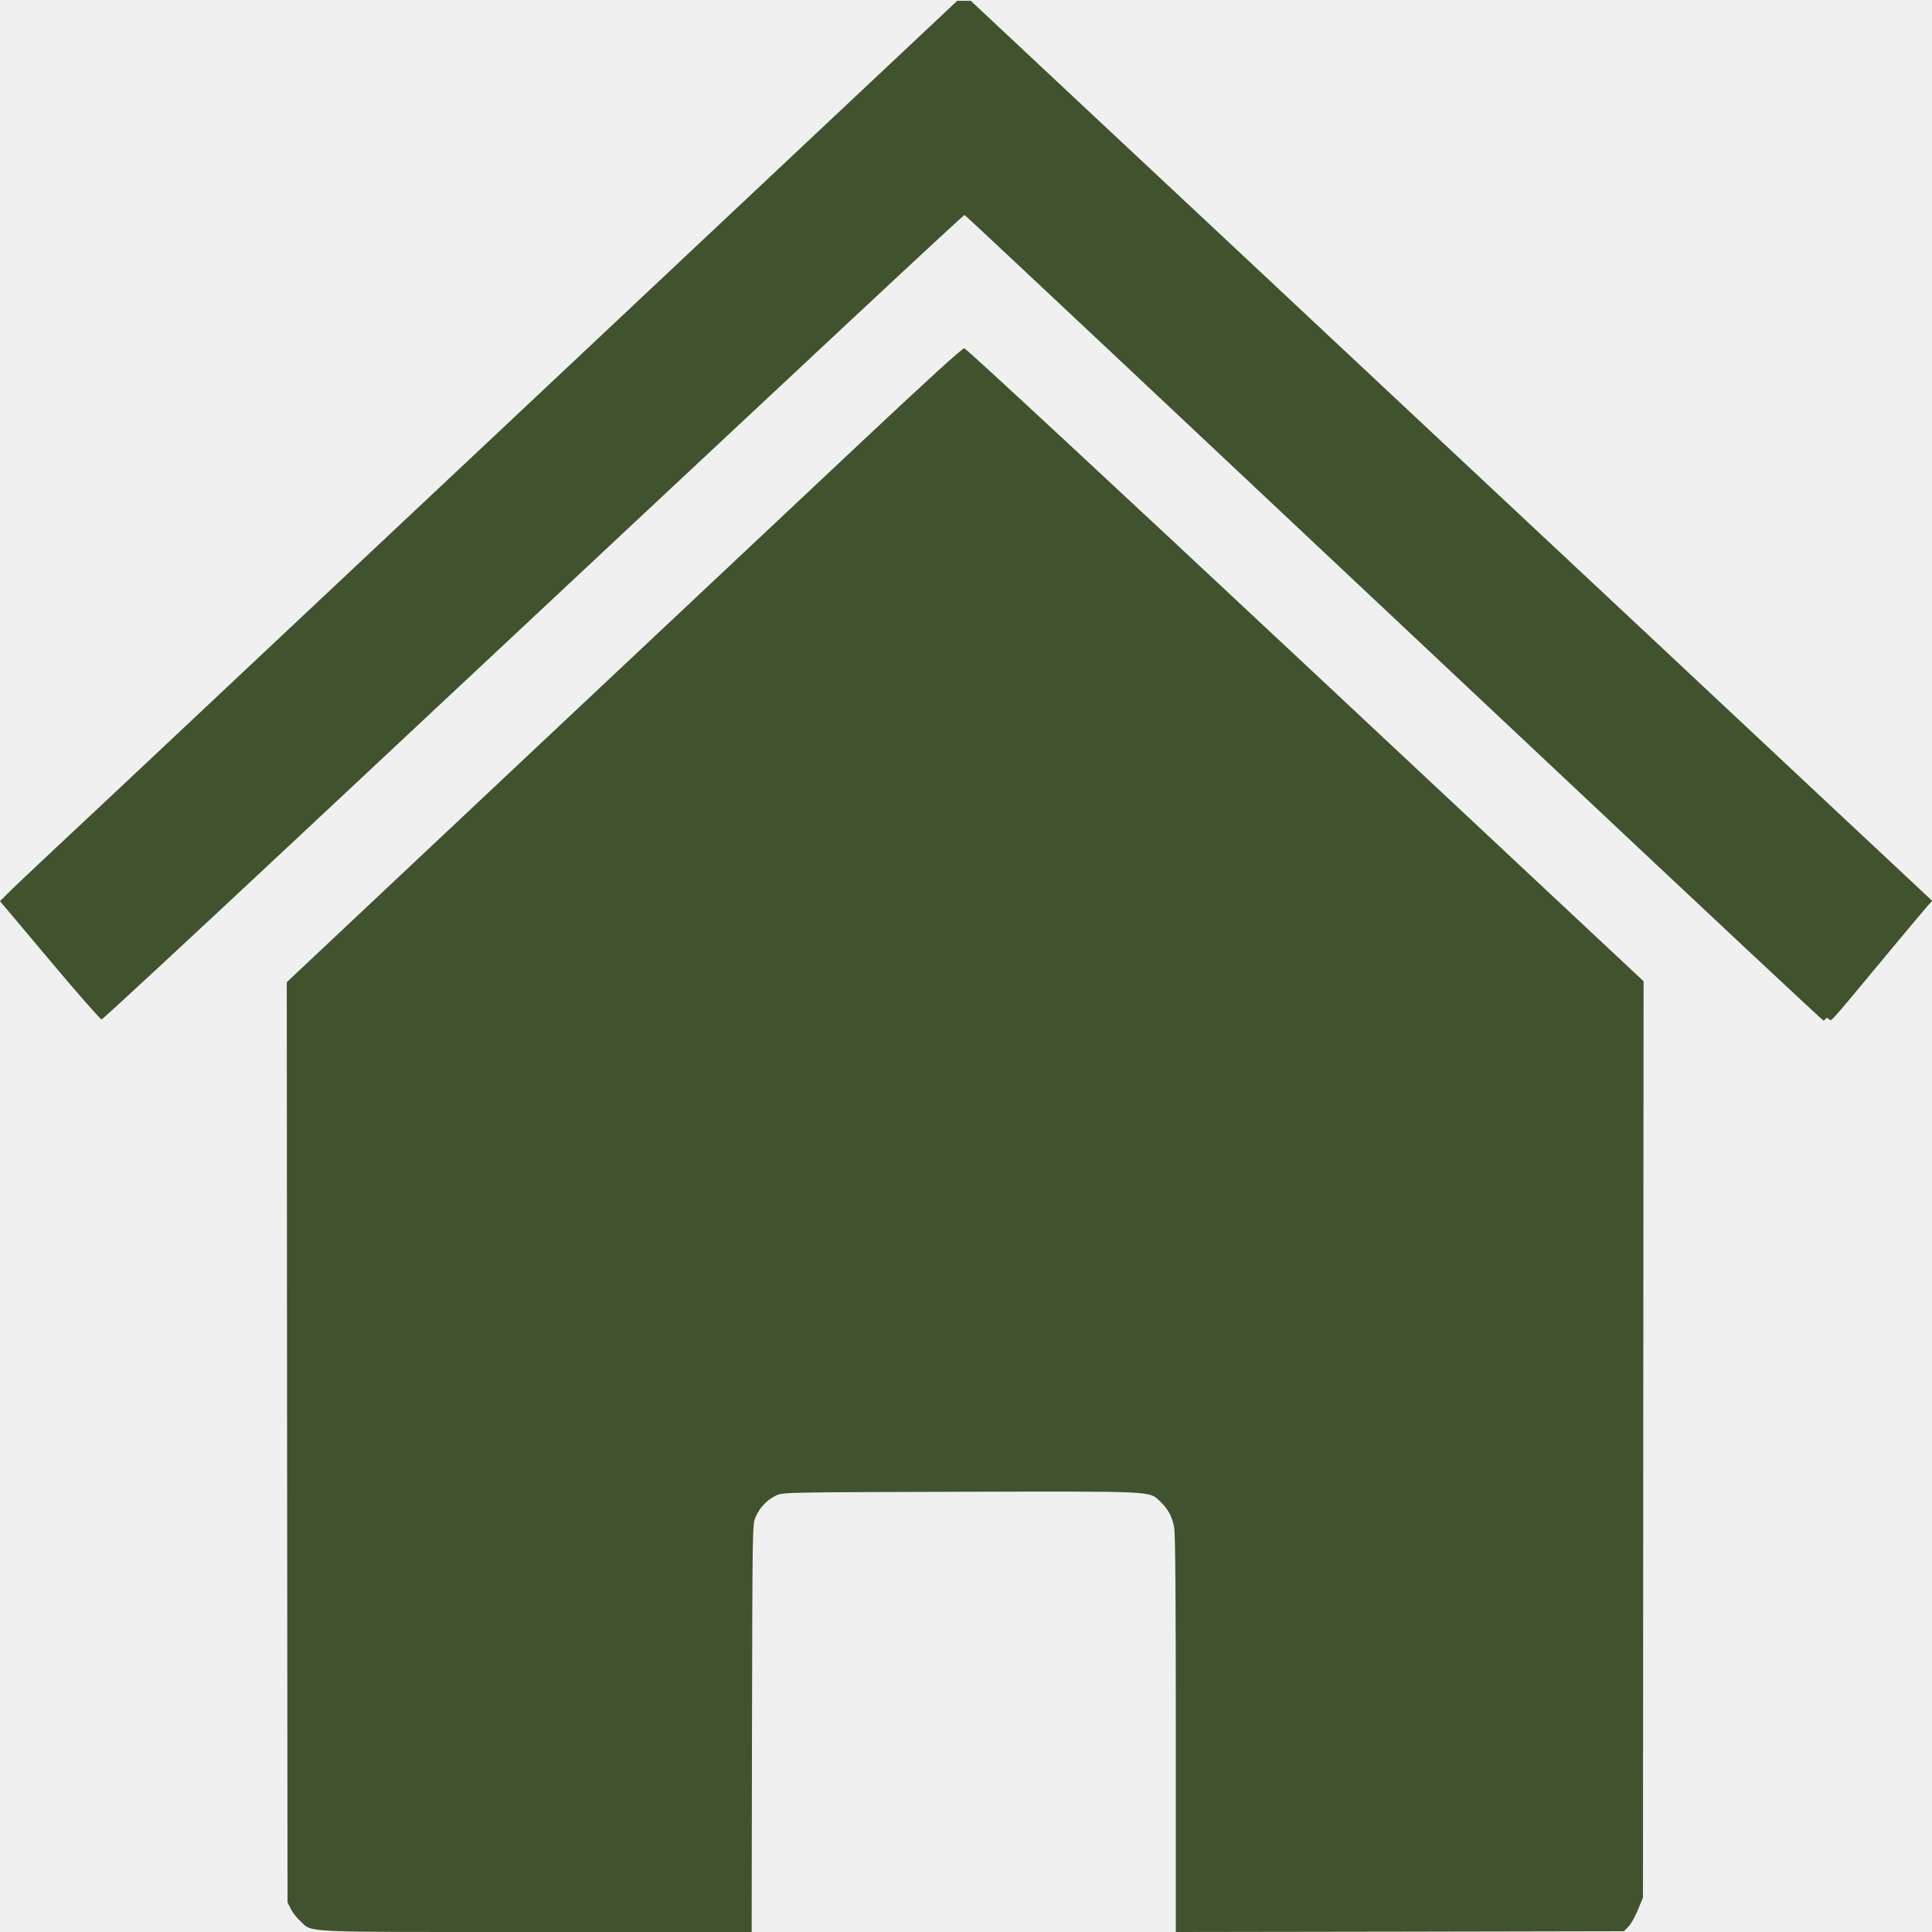
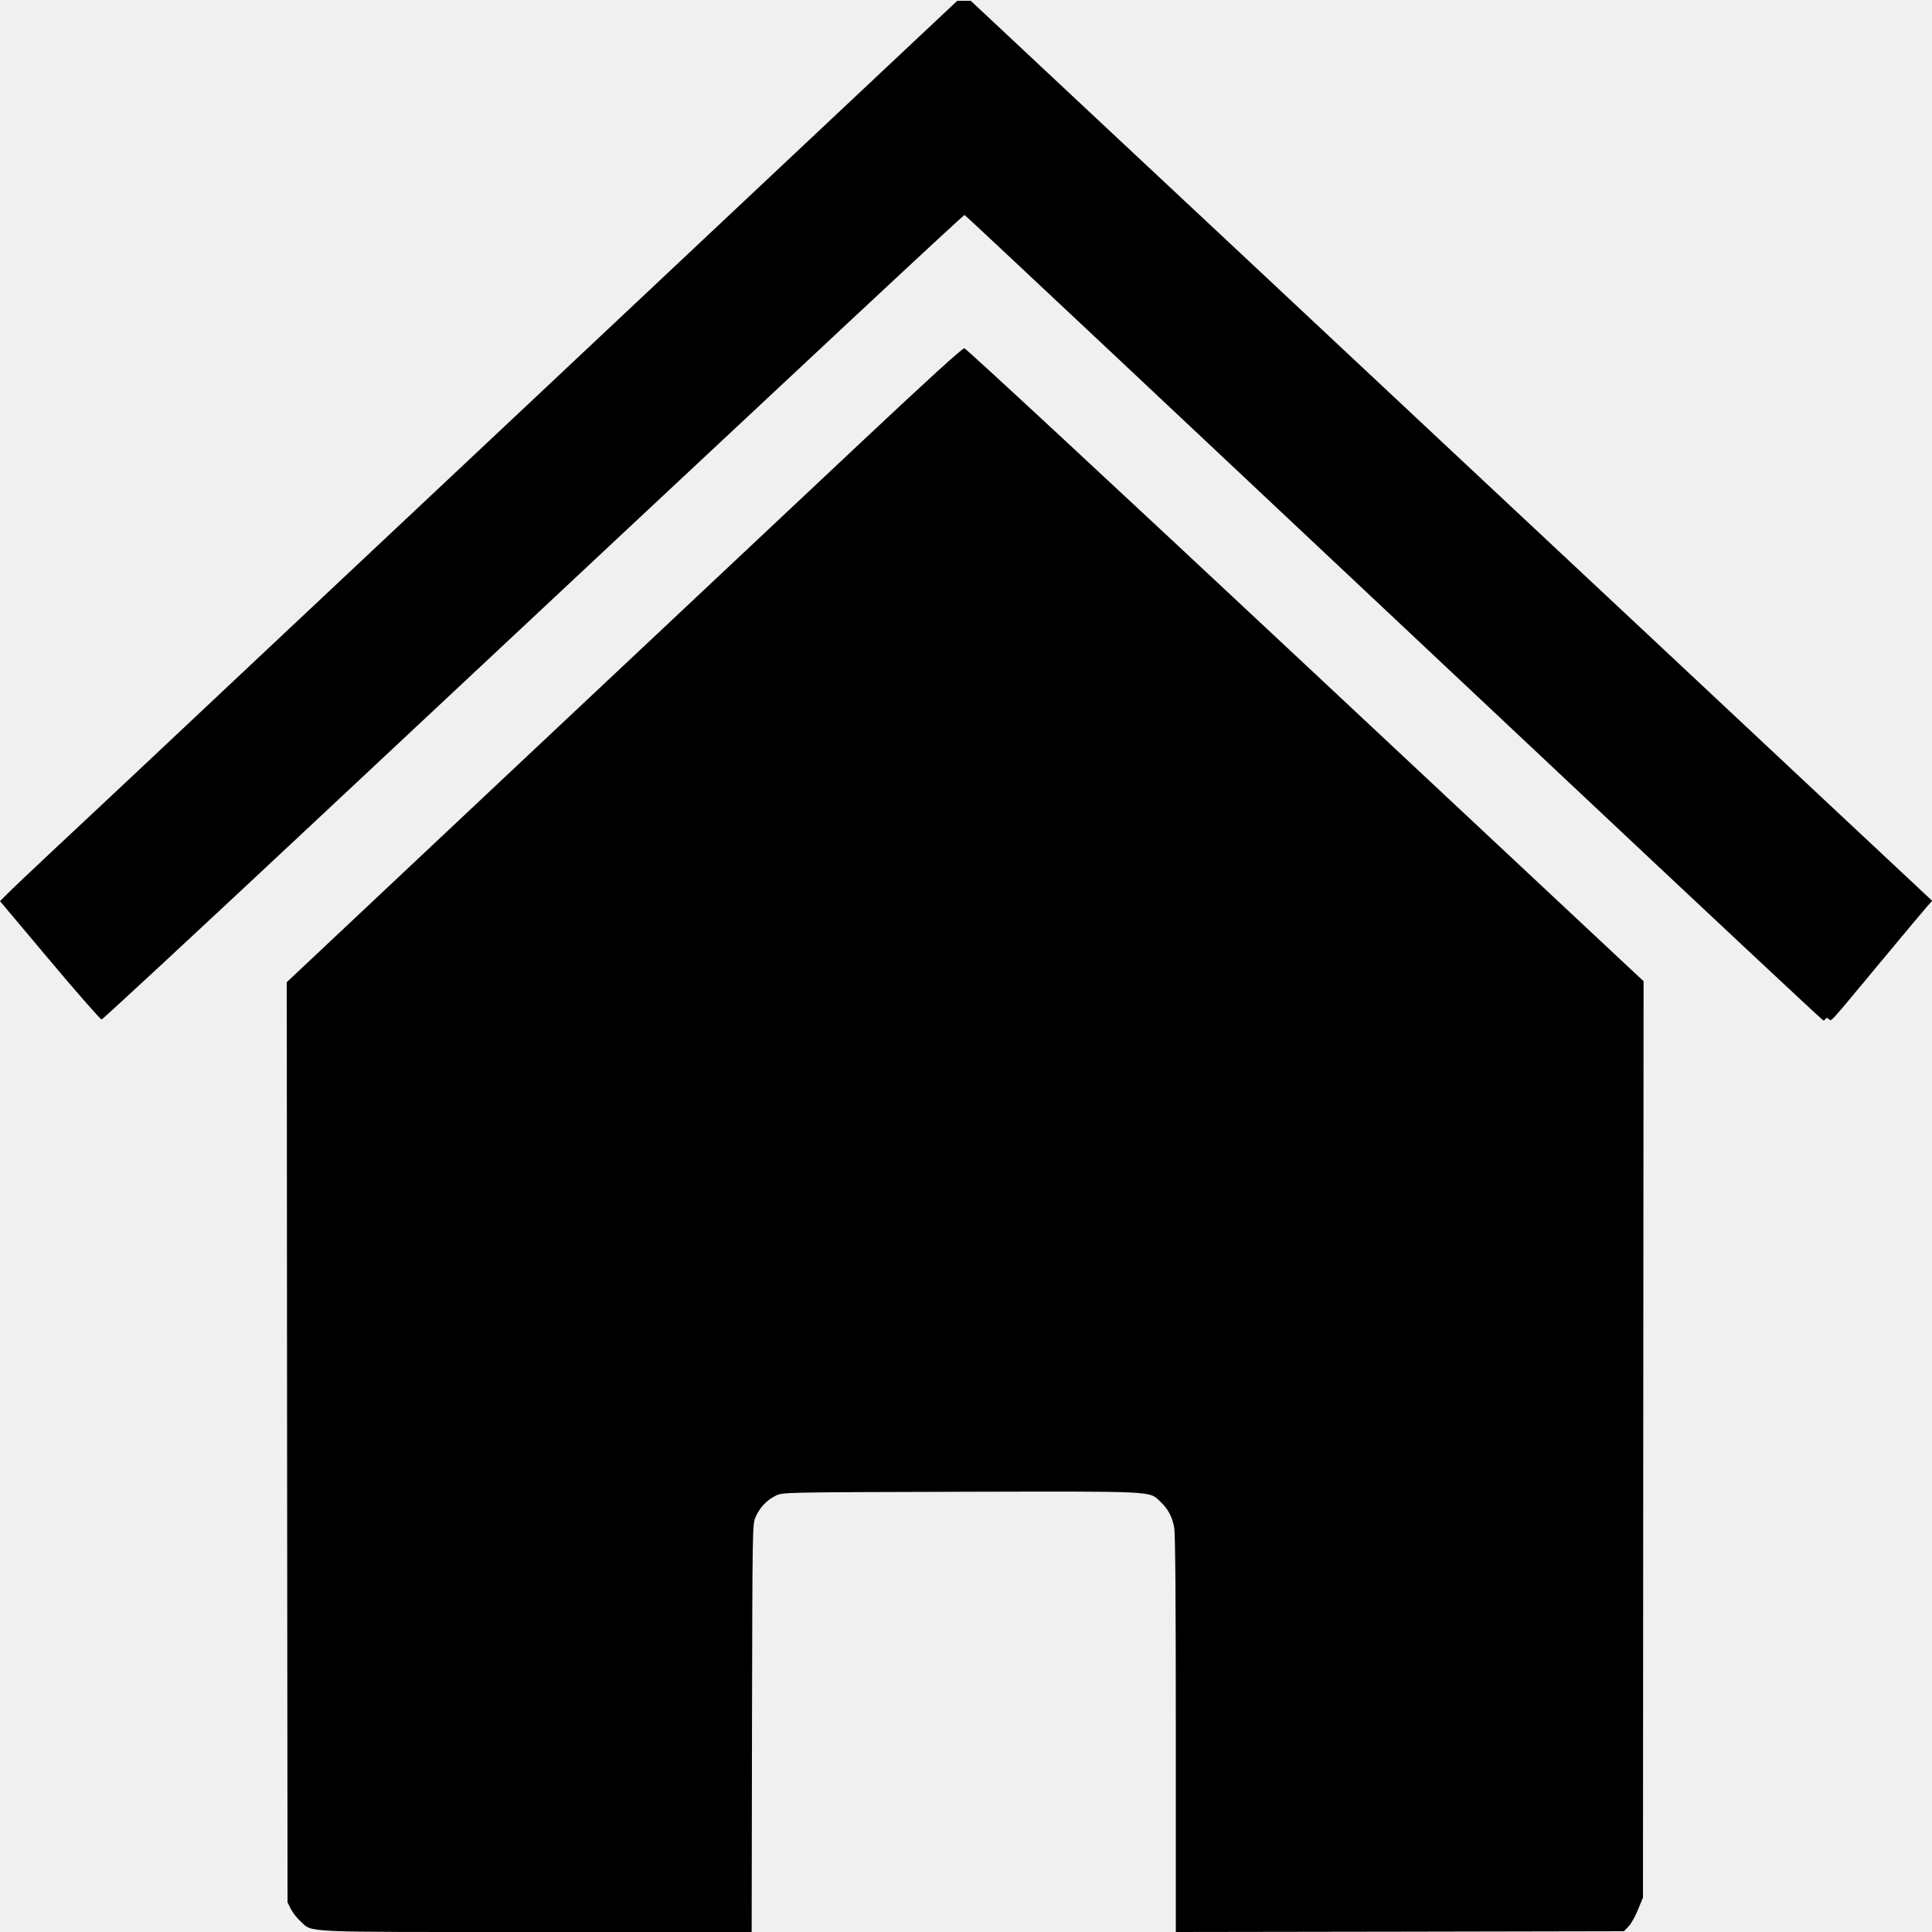
<svg xmlns="http://www.w3.org/2000/svg" width="35" height="35" viewBox="0 0 35 35" fill="none">
  <g clip-path="url(#clip0_6_124)">
-     <path d="M15.936 1.335C15.165 2.061 12.059 4.98 9.037 7.821C6.013 10.66 3.117 13.385 2.598 13.872C2.078 14.36 1.34 15.053 0.957 15.41C0.574 15.77 0.202 16.121 0.131 16.194L0 16.325L0.902 17.398C1.397 17.988 1.821 18.469 1.84 18.469C1.862 18.466 3.489 16.957 5.458 15.114C15.788 5.444 17.456 3.889 17.475 3.895C17.486 3.9 18.761 5.093 20.308 6.547C21.853 8.001 25.345 11.281 28.063 13.837C30.781 16.394 33.018 18.487 33.031 18.487C33.045 18.487 33.064 18.472 33.072 18.458C33.086 18.434 33.102 18.437 33.13 18.46C33.182 18.504 33.102 18.591 34.057 17.442C34.475 16.94 34.858 16.481 34.91 16.423L35.003 16.319L32.711 14.174C31.451 12.993 28.489 10.218 26.127 8.01C23.767 5.798 20.88 3.097 19.709 2.002L17.587 0.015H17.465H17.341L15.936 1.335Z" fill="#41522E" />
-     <path d="M15.605 8.007C14.61 8.942 11.859 11.527 9.494 13.75L5.195 17.793L5.201 26.128L5.209 34.463L5.269 34.582C5.302 34.649 5.381 34.75 5.444 34.806C5.671 35.014 5.379 35 9.713 35H13.617L13.623 31.306C13.631 27.631 13.631 27.614 13.688 27.483C13.759 27.315 13.896 27.17 14.055 27.095C14.178 27.034 14.197 27.034 17.402 27.025C20.967 27.016 20.814 27.01 21.016 27.199C21.159 27.332 21.238 27.48 21.271 27.672C21.293 27.788 21.301 28.99 21.301 31.422V35L25.359 34.994L29.419 34.986L29.501 34.901C29.548 34.855 29.624 34.718 29.673 34.597L29.764 34.376L29.769 26.076L29.775 17.776L23.65 12.044C20.177 8.794 17.5 6.309 17.47 6.309C17.434 6.306 16.794 6.89 15.605 8.007Z" fill="#41522E" />
+     <path d="M15.936 1.335C15.165 2.061 12.059 4.98 9.037 7.821C6.013 10.66 3.117 13.385 2.598 13.872C2.078 14.36 1.34 15.053 0.957 15.41C0.574 15.77 0.202 16.121 0.131 16.194L0 16.325L0.902 17.398C1.397 17.988 1.821 18.469 1.84 18.469C1.862 18.466 3.489 16.957 5.458 15.114C15.788 5.444 17.456 3.889 17.475 3.895C17.486 3.9 18.761 5.093 20.308 6.547C21.853 8.001 25.345 11.281 28.063 13.837C30.781 16.394 33.018 18.487 33.031 18.487C33.045 18.487 33.064 18.472 33.072 18.458C33.086 18.434 33.102 18.437 33.13 18.46C33.182 18.504 33.102 18.591 34.057 17.442C34.475 16.94 34.858 16.481 34.91 16.423L35.003 16.319L32.711 14.174C31.451 12.993 28.489 10.218 26.127 8.01C23.767 5.798 20.88 3.097 19.709 2.002L17.587 0.015H17.465H17.341L15.936 1.335Z" fill="currentColor" />
+     <path d="M15.605 8.007C14.61 8.942 11.859 11.527 9.494 13.75L5.195 17.793L5.201 26.128L5.209 34.463L5.269 34.582C5.302 34.649 5.381 34.75 5.444 34.806C5.671 35.014 5.379 35 9.713 35H13.617L13.623 31.306C13.631 27.631 13.631 27.614 13.688 27.483C13.759 27.315 13.896 27.17 14.055 27.095C14.178 27.034 14.197 27.034 17.402 27.025C20.967 27.016 20.814 27.01 21.016 27.199C21.159 27.332 21.238 27.48 21.271 27.672C21.293 27.788 21.301 28.99 21.301 31.422V35L25.359 34.994L29.419 34.986L29.501 34.901C29.548 34.855 29.624 34.718 29.673 34.597L29.764 34.376L29.769 26.076L29.775 17.776L23.65 12.044C20.177 8.794 17.5 6.309 17.47 6.309C17.434 6.306 16.794 6.89 15.605 8.007Z" fill="currentColor" />
  </g>
  <defs>
    <clipPath id="clip0_6_124">
      <rect width="35" height="35" fill="white" />
    </clipPath>
  </defs>
</svg>
